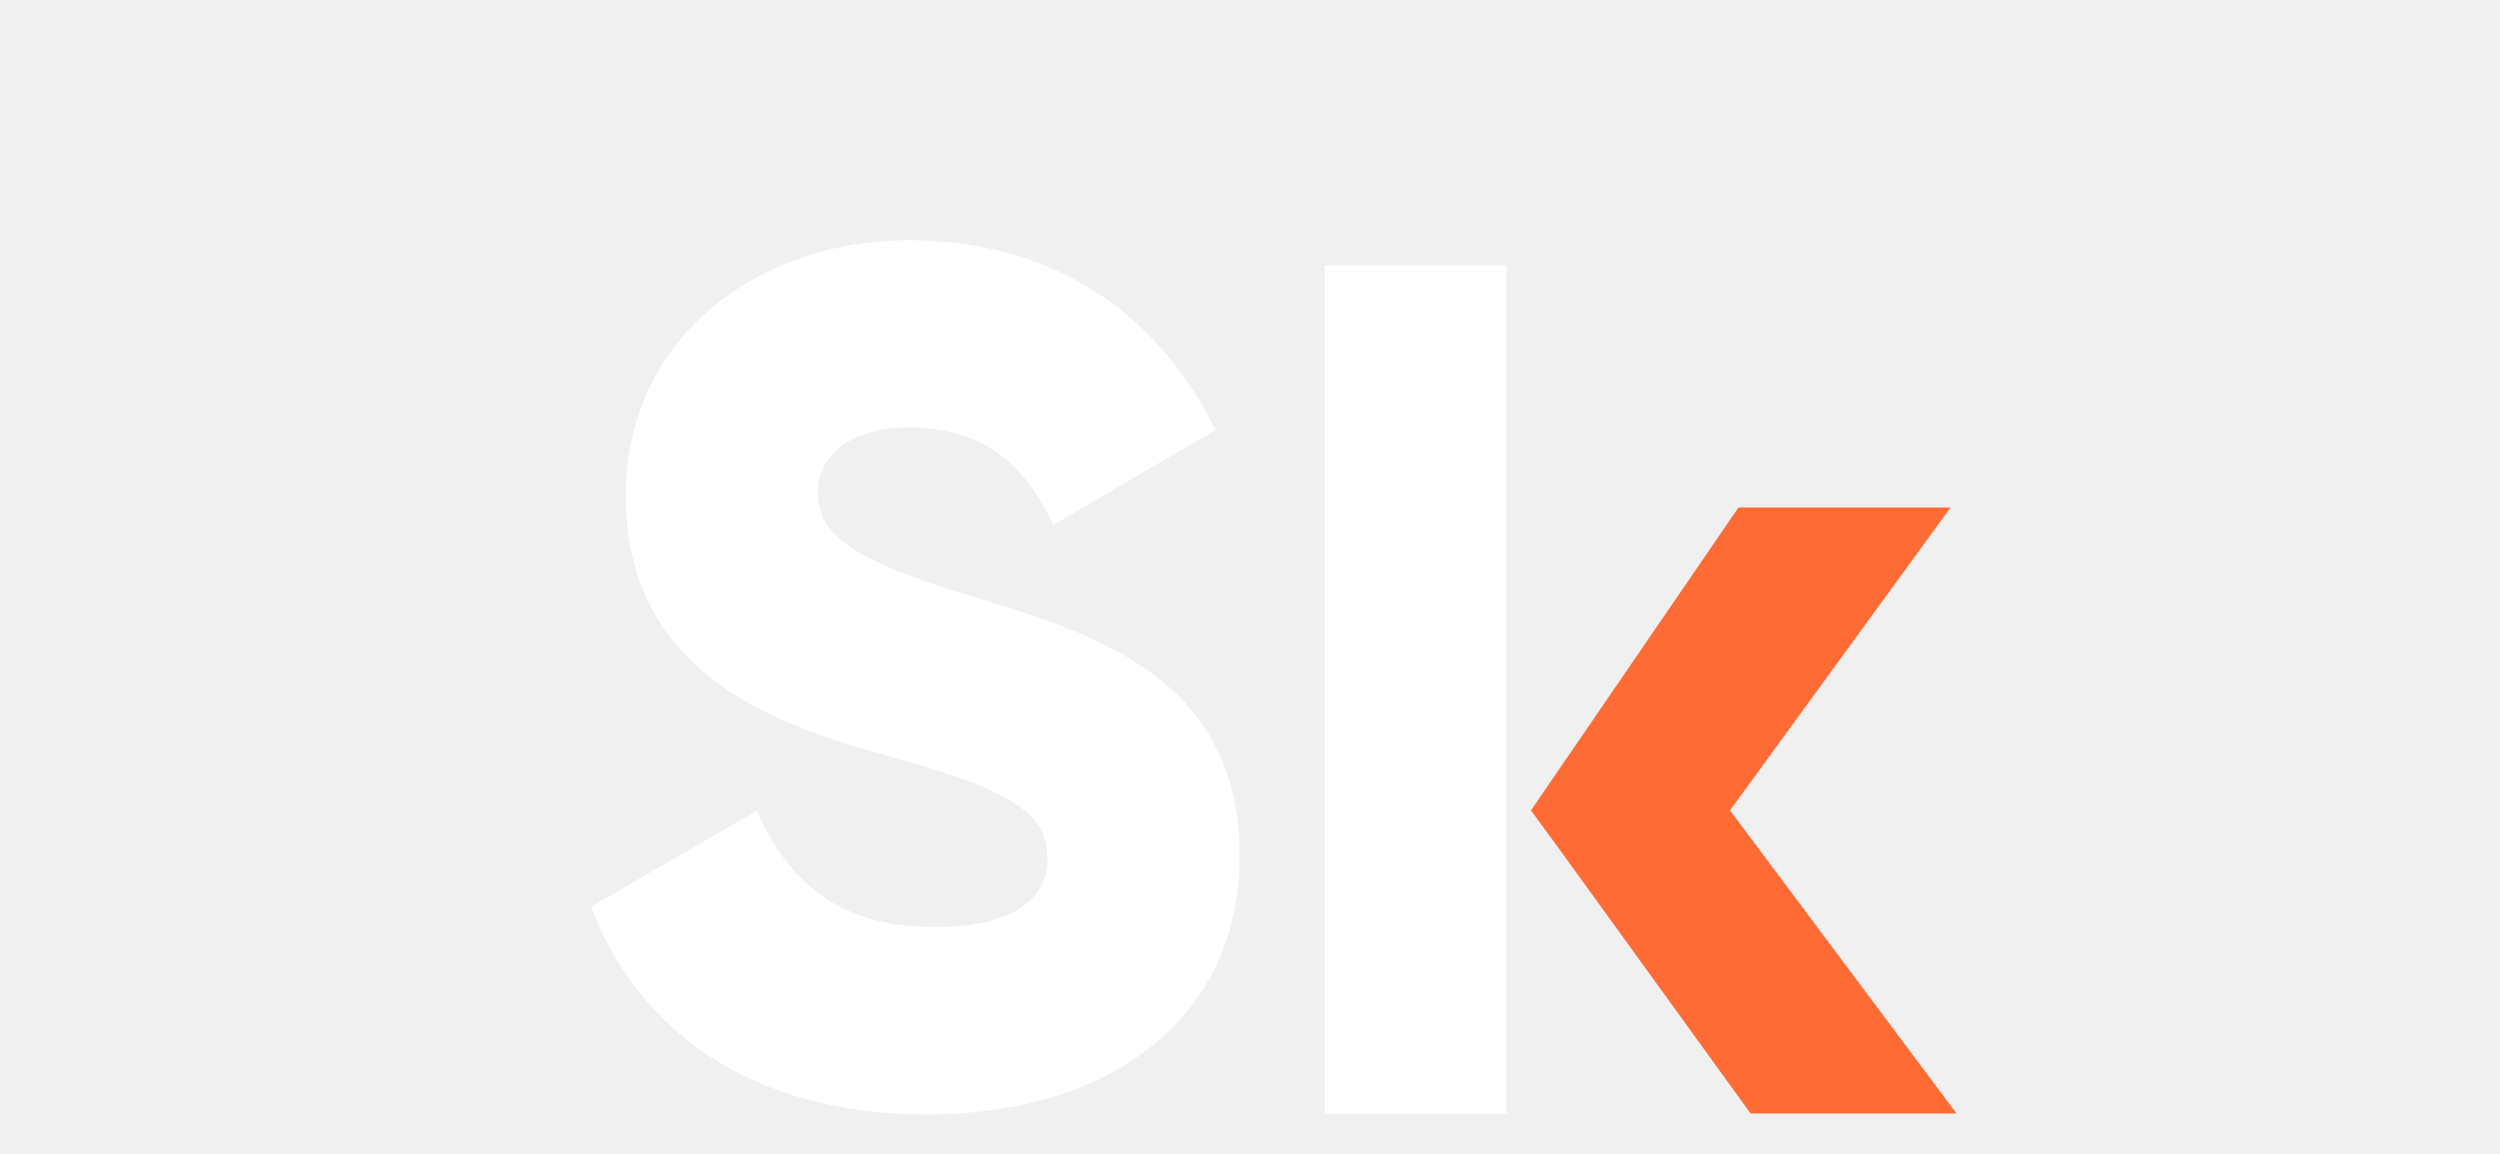
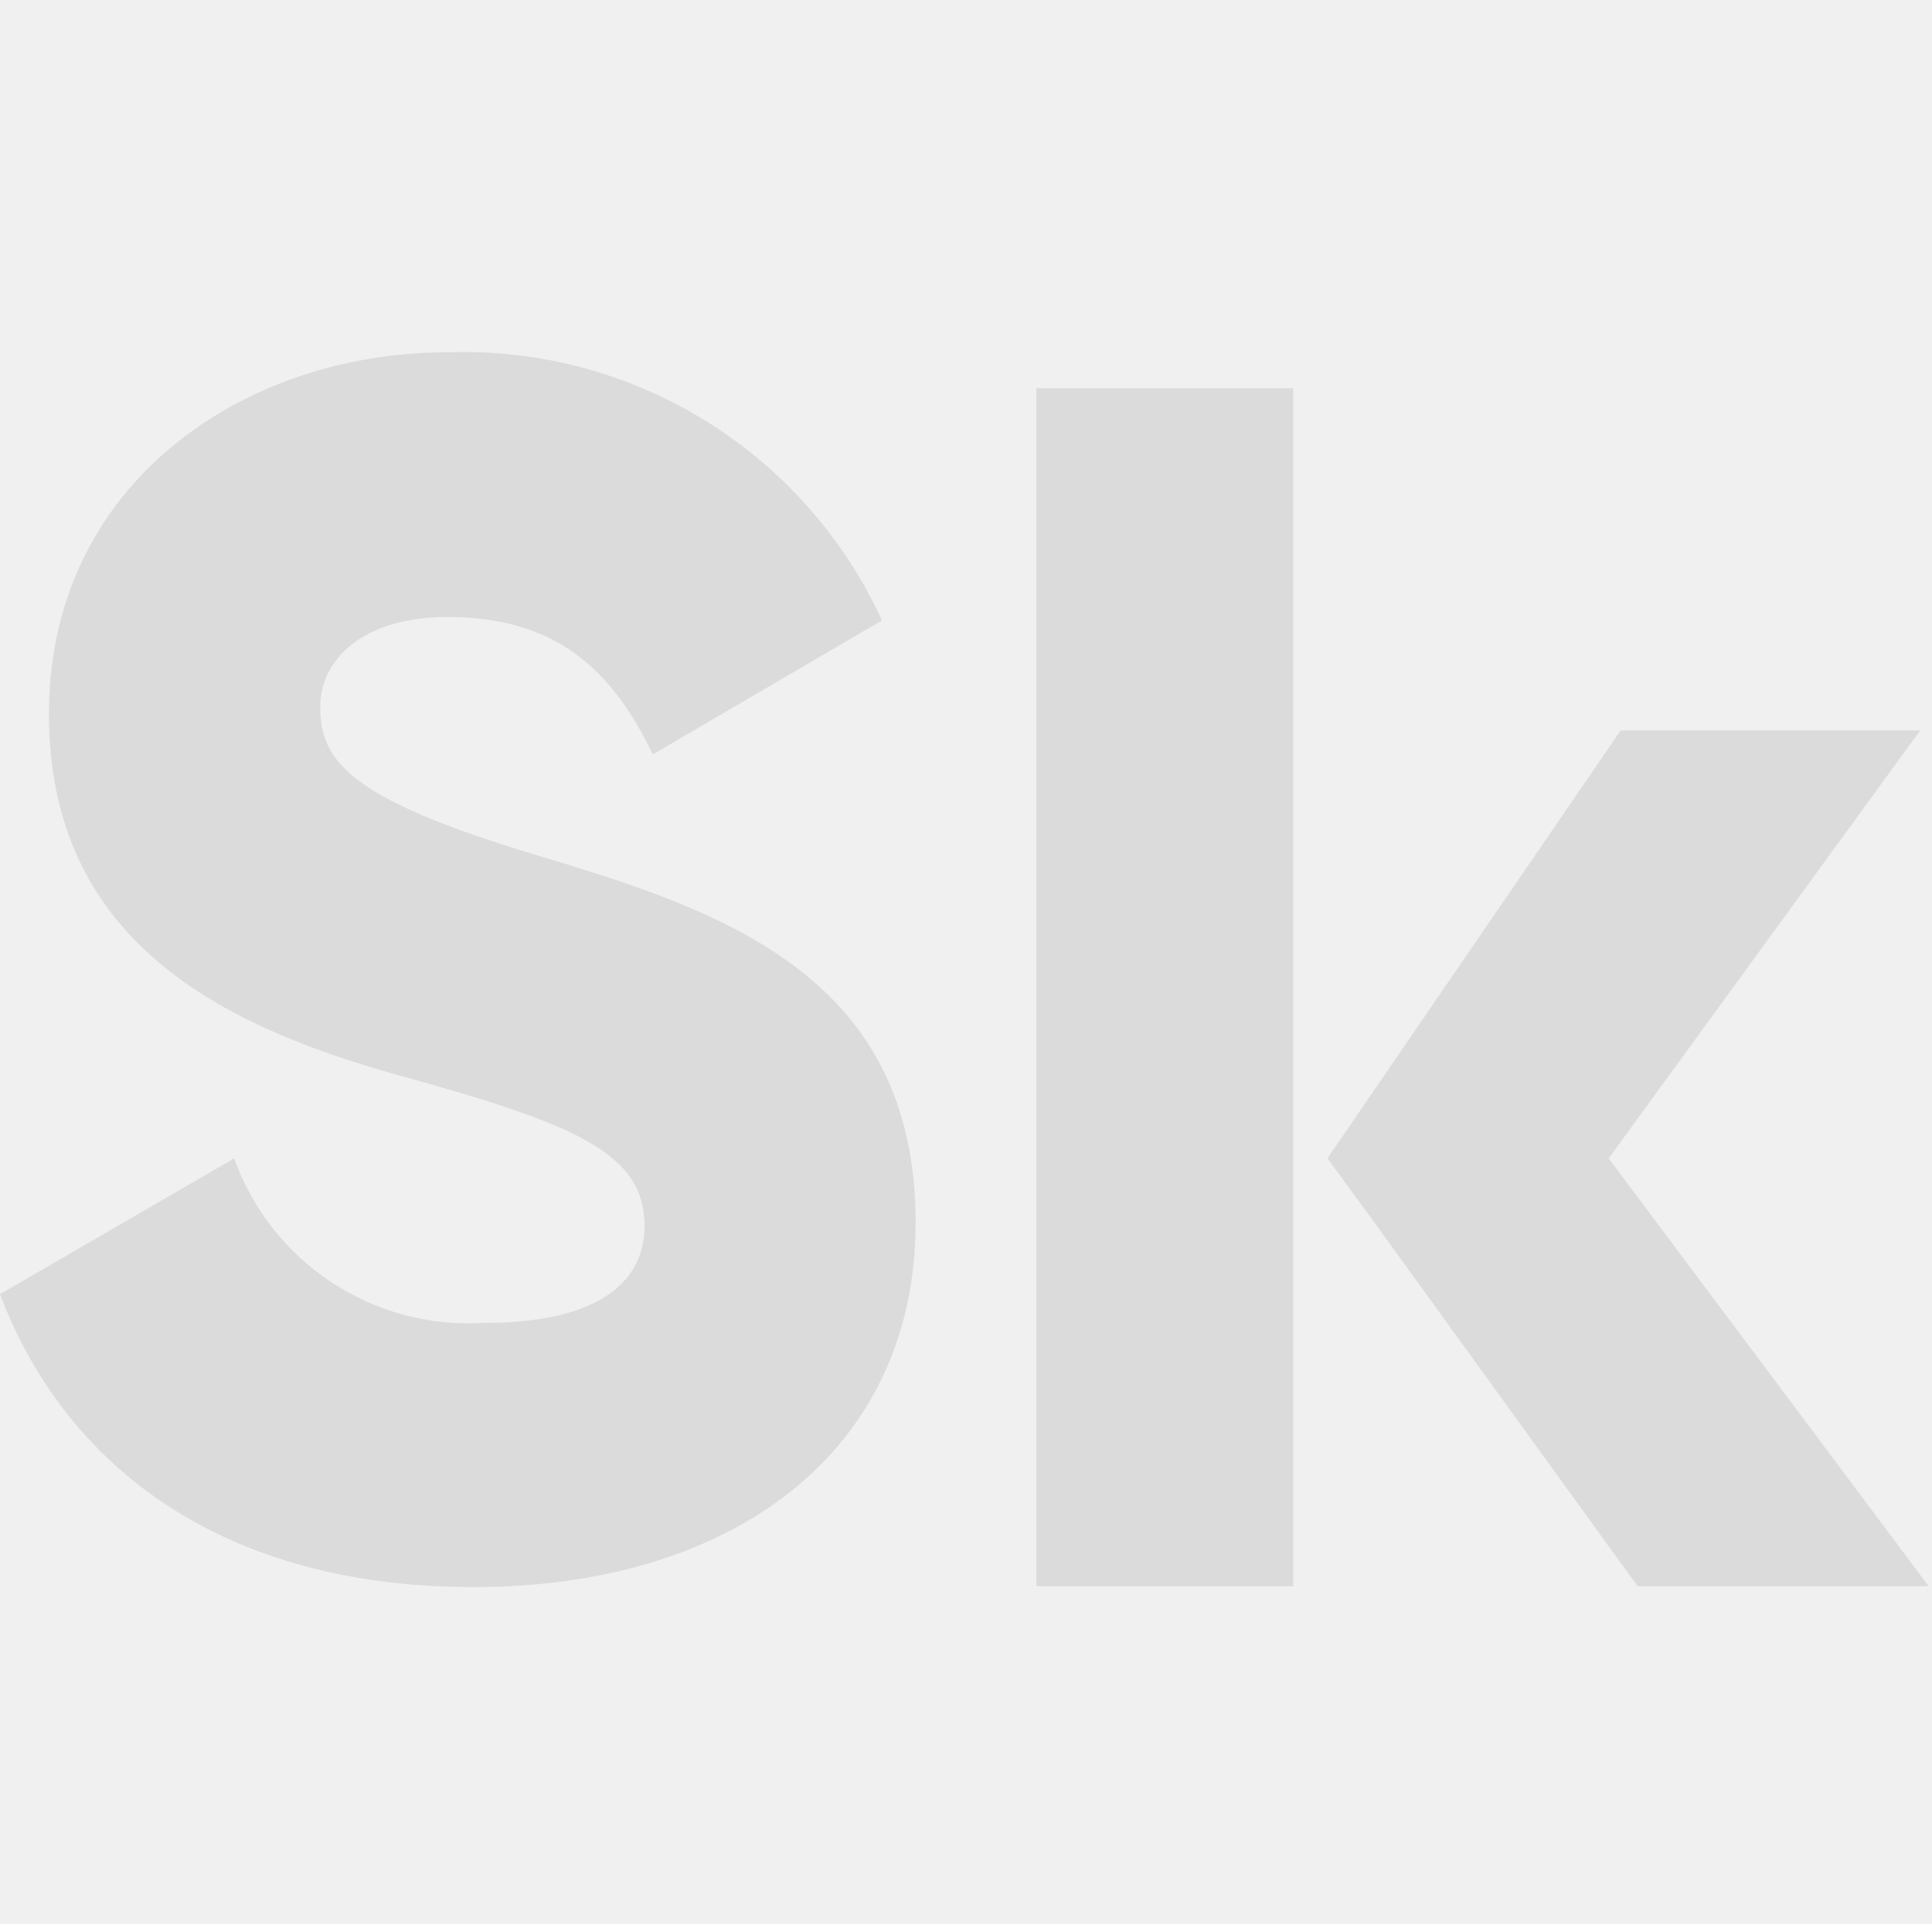
- <svg xmlns="http://www.w3.org/2000/svg" version="1.1" x="0px" y="0px" viewBox="-300 -100 1300 600" style="enable-background:new 0 0 1000 1000;" xml:space="preserve">
-   <style type="text/css">
- 	.st0{display:none;}
- 	.st1{display:inline;fill:#FF1414;}
- 	.st2{fill:#FFFFFF;}
- 	.st3{fill:#FF6B35;}
- </style>
-   <g id="Livello_2" class="st0">
-     <rect x="-1897" y="-1396" class="st1" width="598" height="197" />
-   </g>
-   <g id="Livello_1">
-     <path id="XMLID_1_" class="st2" d="M7.4,371.5l86.2-50c15.6,36.2,42.5,60.6,91.8,60.6c47.5,0,59.3-18.7,59.3-35.6   c0-26.9-25-37.5-90.6-55.6c-65-18.1-128.7-49.3-128.7-133c0-84.3,71.2-133,146.8-133c71.8,0,128.1,34.4,159.9,98.7l-84.3,49.3   c-15-31.2-35.6-50.6-75.6-50.6c-31.2,0-46.8,15.6-46.8,33.1c0,20,10.6,33.7,78.7,54.3c66.2,20,140.5,43.1,140.5,135.5   c0,84.3-67.5,134.3-162.4,134.3C90.4,479.5,31.7,435.8,7.4,371.5z" />
-     <path id="XMLID_3_" class="st2" d="M483.4,339.7V479h-94.5V37.9h94.5v264V339.7z" />
-     <path id="XMLID_5_" class="st3" d="M496.1,321.4L604,163.9h110.3L599.6,321.4L717.4,479H610.3L509.5,339.7L496.1,321.4z" />
-     <g id="XMLID_7_">
- 	</g>
-     <g id="XMLID_8_">
- 	</g>
-     <g id="XMLID_9_">
- 	</g>
-     <g id="XMLID_10_">
- 	</g>
-     <g id="XMLID_11_">
- 	</g>
-     <g id="XMLID_12_">
- 	</g>
+ <svg xmlns="http://www.w3.org/2000/svg" width="56.235" height="56" viewBox="0 0 56.235 56">
+   <g id="Group_1274" data-name="Group 1274" transform="translate(-38.765 -26)">
+     <rect id="Rectangle_1270" data-name="Rectangle 1270" width="56" height="56" transform="translate(39 26)" fill="none" />
+     <g id="logo_grigio_chiaro" data-name="logo grigio chiaro" transform="translate(38.765 35.521)">
+       <path id="Path_1" data-name="Path 1" d="M0,44.419l6.816-3.953a7.243,7.243,0,0,0,7.257,4.789c3.752,0,4.688-1.478,4.688-2.816,0-2.12-1.973-2.963-7.164-4.394C6.46,36.613,1.424,34.145,1.424,27.522,1.424,20.853,7.056,17,13.029,17a13.4,13.4,0,0,1,12.642,7.806L19,28.706c-1.184-2.468-2.816-4-5.973-4-2.468,0-3.706,1.238-3.706,2.615,0,1.578.843,2.669,6.22,4.294,5.238,1.578,11.11,3.4,11.11,10.715,0,6.669-5.331,10.615-12.843,10.615C6.569,52.961,1.926,49.51,0,44.419Z" transform="translate(0 -16.265)" fill="#dbdbdb" />
+       <path id="Path_2" data-name="Path 2" d="M397.374,54.368V65.377H389.9V30.5h7.474V54.368Z" transform="translate(-359.734 -28.721)" fill="#dbdbdb" />
+       <path id="Path_4" data-name="Path 4" d="M499.4,171.756l8.534-12.456h8.719l-9.067,12.456,9.315,12.456h-8.472L500.46,173.2Z" transform="translate(-460.762 -147.556)" fill="#dbdbdb" />
+     </g>
  </g>
</svg>
